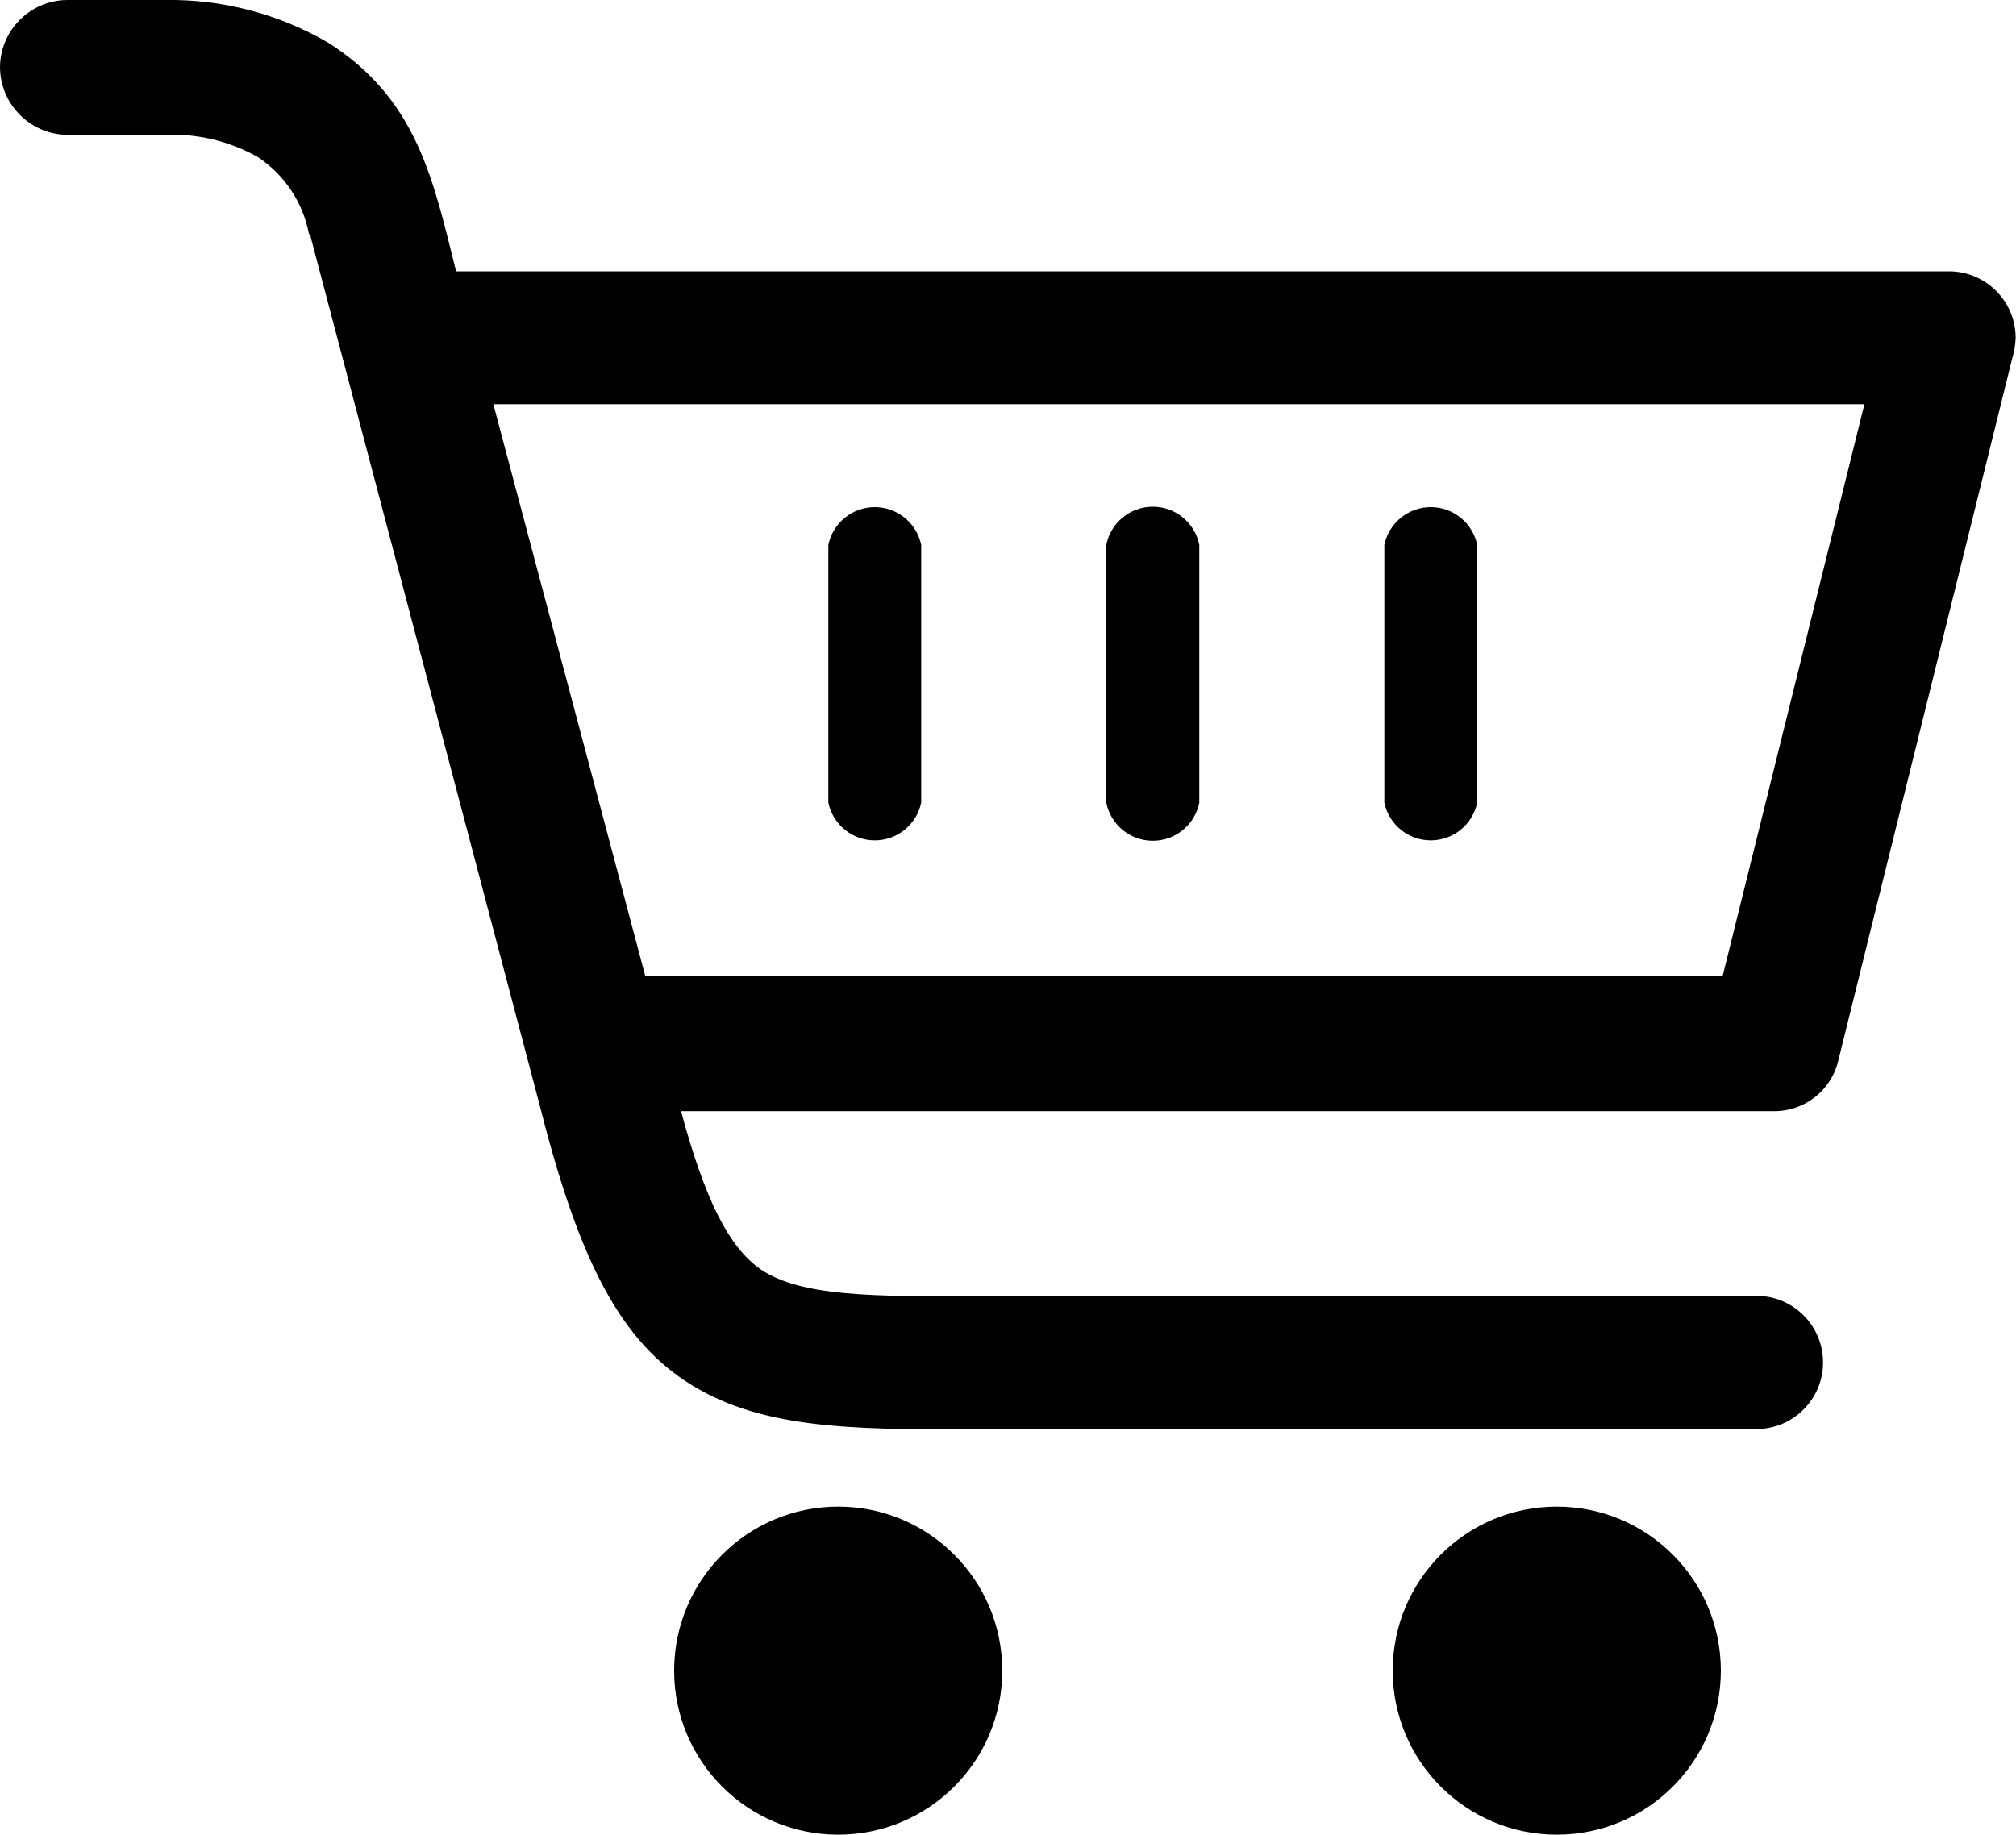
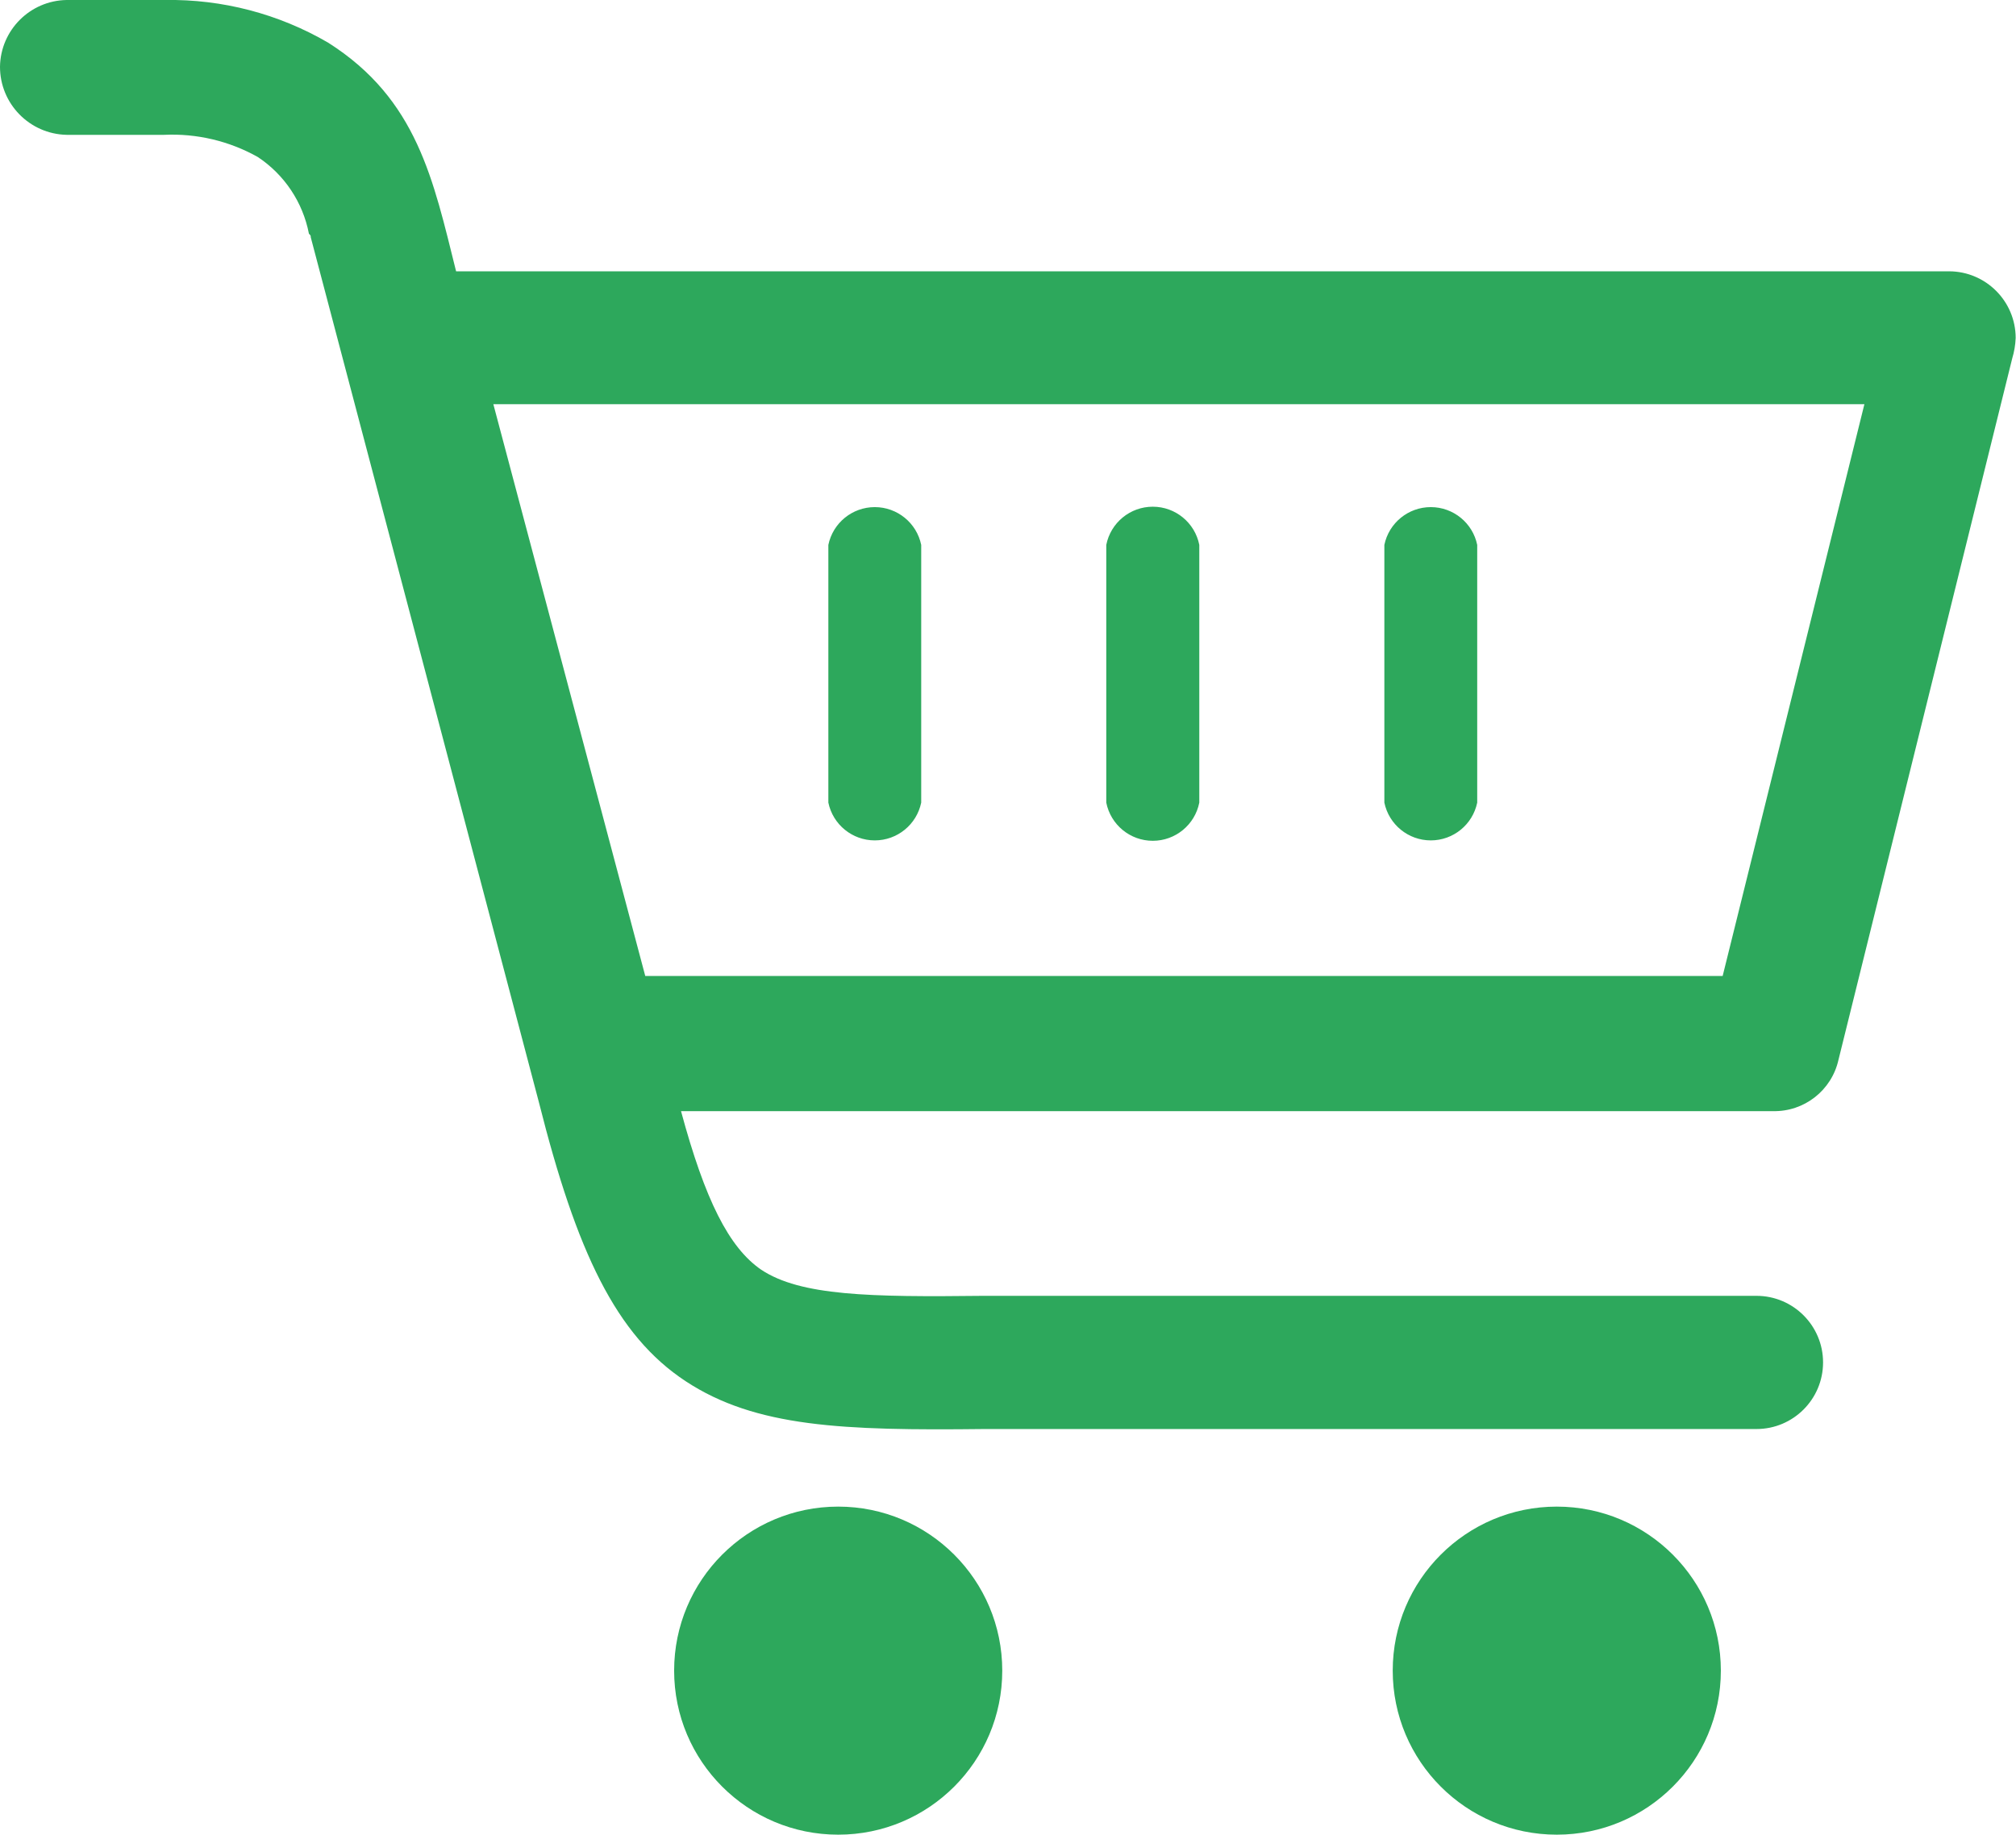
- <svg xmlns="http://www.w3.org/2000/svg" id="Layer_1" data-name="Layer 1" viewBox="0 0 122.88 111.85">
+ <svg xmlns="http://www.w3.org/2000/svg" id="Layer_1" fill="#2da85c" data-name="Layer 1" viewBox="0 0 122.88 111.85">
  <path d="M4.06,8.22A4.15,4.15,0,0,1,0,4.06,4.13,4.13,0,0,1,4.06,0h6A19.12,19.12,0,0,1,20,2.6c5.44,3.45,6.41,8.38,7.8,13.94h91a4.07,4.07,0,0,1,4.06,4.06,5,5,0,0,1-.21,1.25L112.06,64.61a4,4,0,0,1-4,3.13H41.51c1.46,5.41,2.92,8.32,4.89,9.67C48.8,79,53,79.08,59.93,79h47.13a4.06,4.06,0,0,1,0,8.12H60c-8.63.1-13.94-.11-18.2-2.91s-6.66-7.91-8.95-17h0L18.94,14.46c0-.1,0-.1-.11-.21a7.26,7.26,0,0,0-3.12-4.68A10.65,10.65,0,0,0,10,8.22H4.06Zm80.32,25a2.89,2.89,0,0,1,5.66,0V48.93a2.89,2.89,0,0,1-5.66,0V33.24Zm-16.95,0a2.89,2.89,0,0,1,5.67,0V48.93a2.89,2.89,0,0,1-5.67,0V33.24Zm-16.94,0a2.89,2.89,0,0,1,5.66,0V48.93a2.89,2.89,0,0,1-5.66,0V33.24Zm41.72-8.58H30.07l9.26,34.86H105l8.64-34.86Zm2.68,67.21a10,10,0,1,1-10,10,10,10,0,0,1,10-10Zm-43.8,0a10,10,0,1,1-10,10,10,10,0,0,1,10-10Z" />
</svg>
